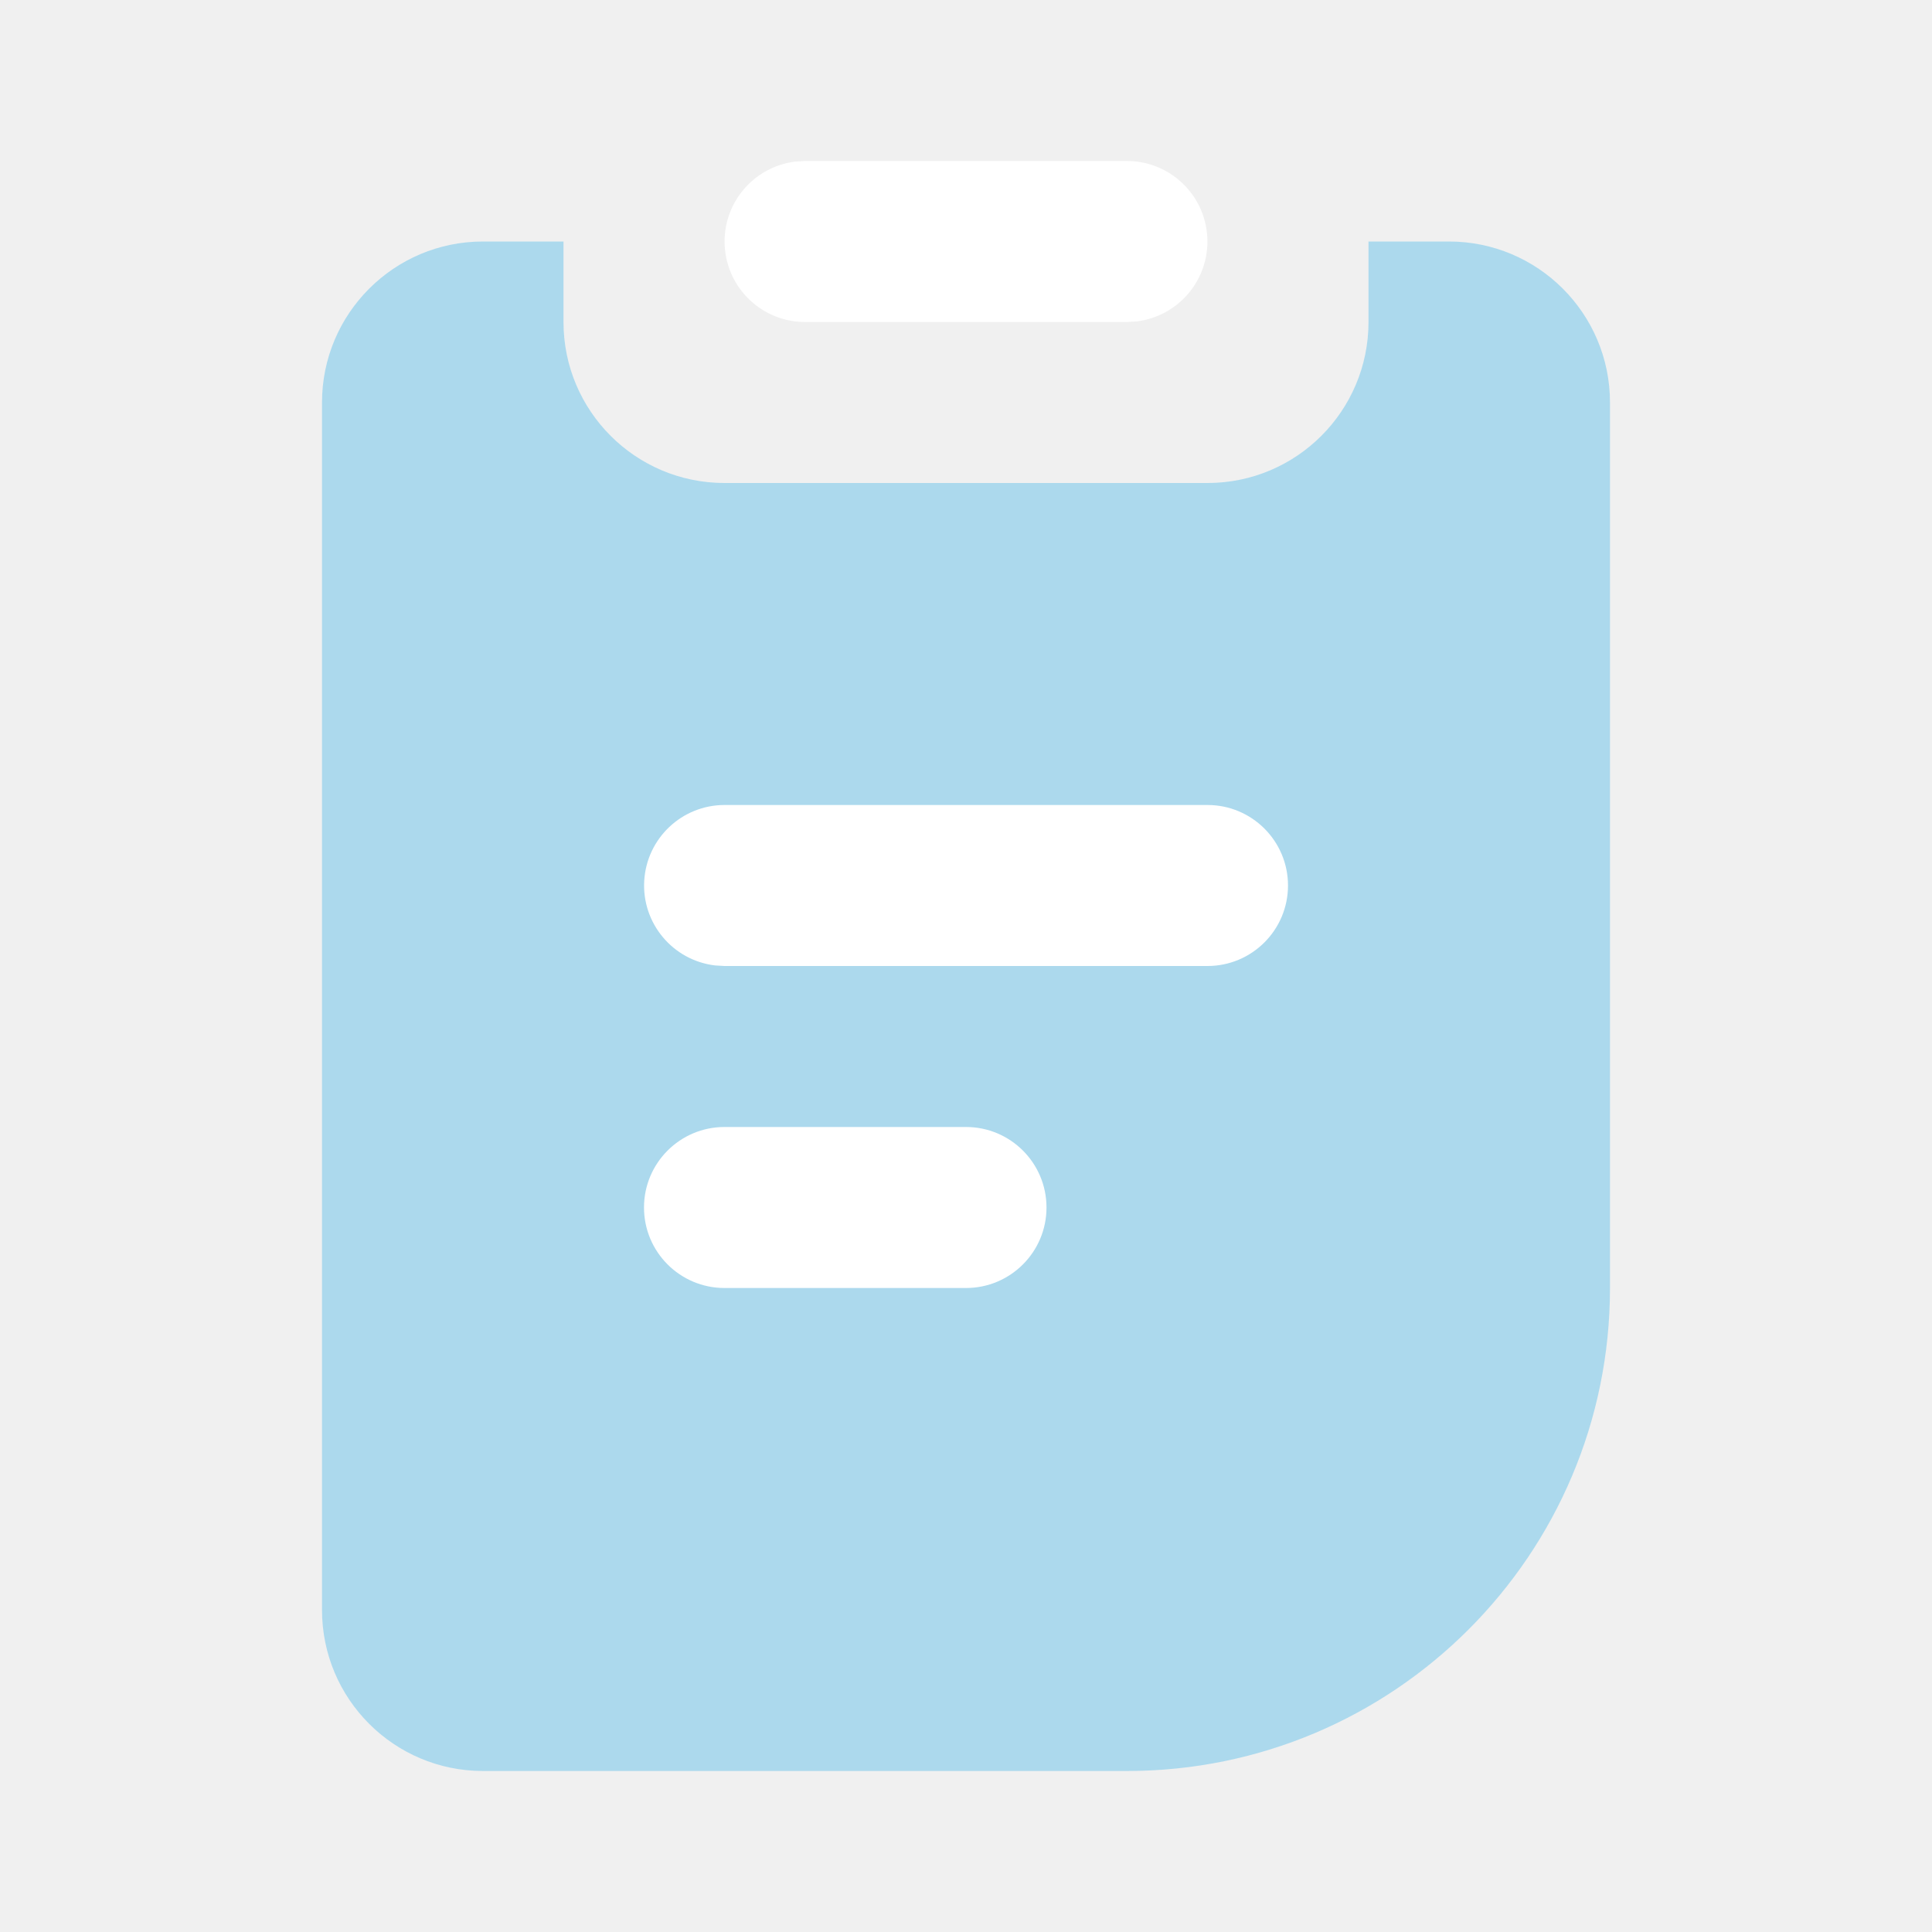
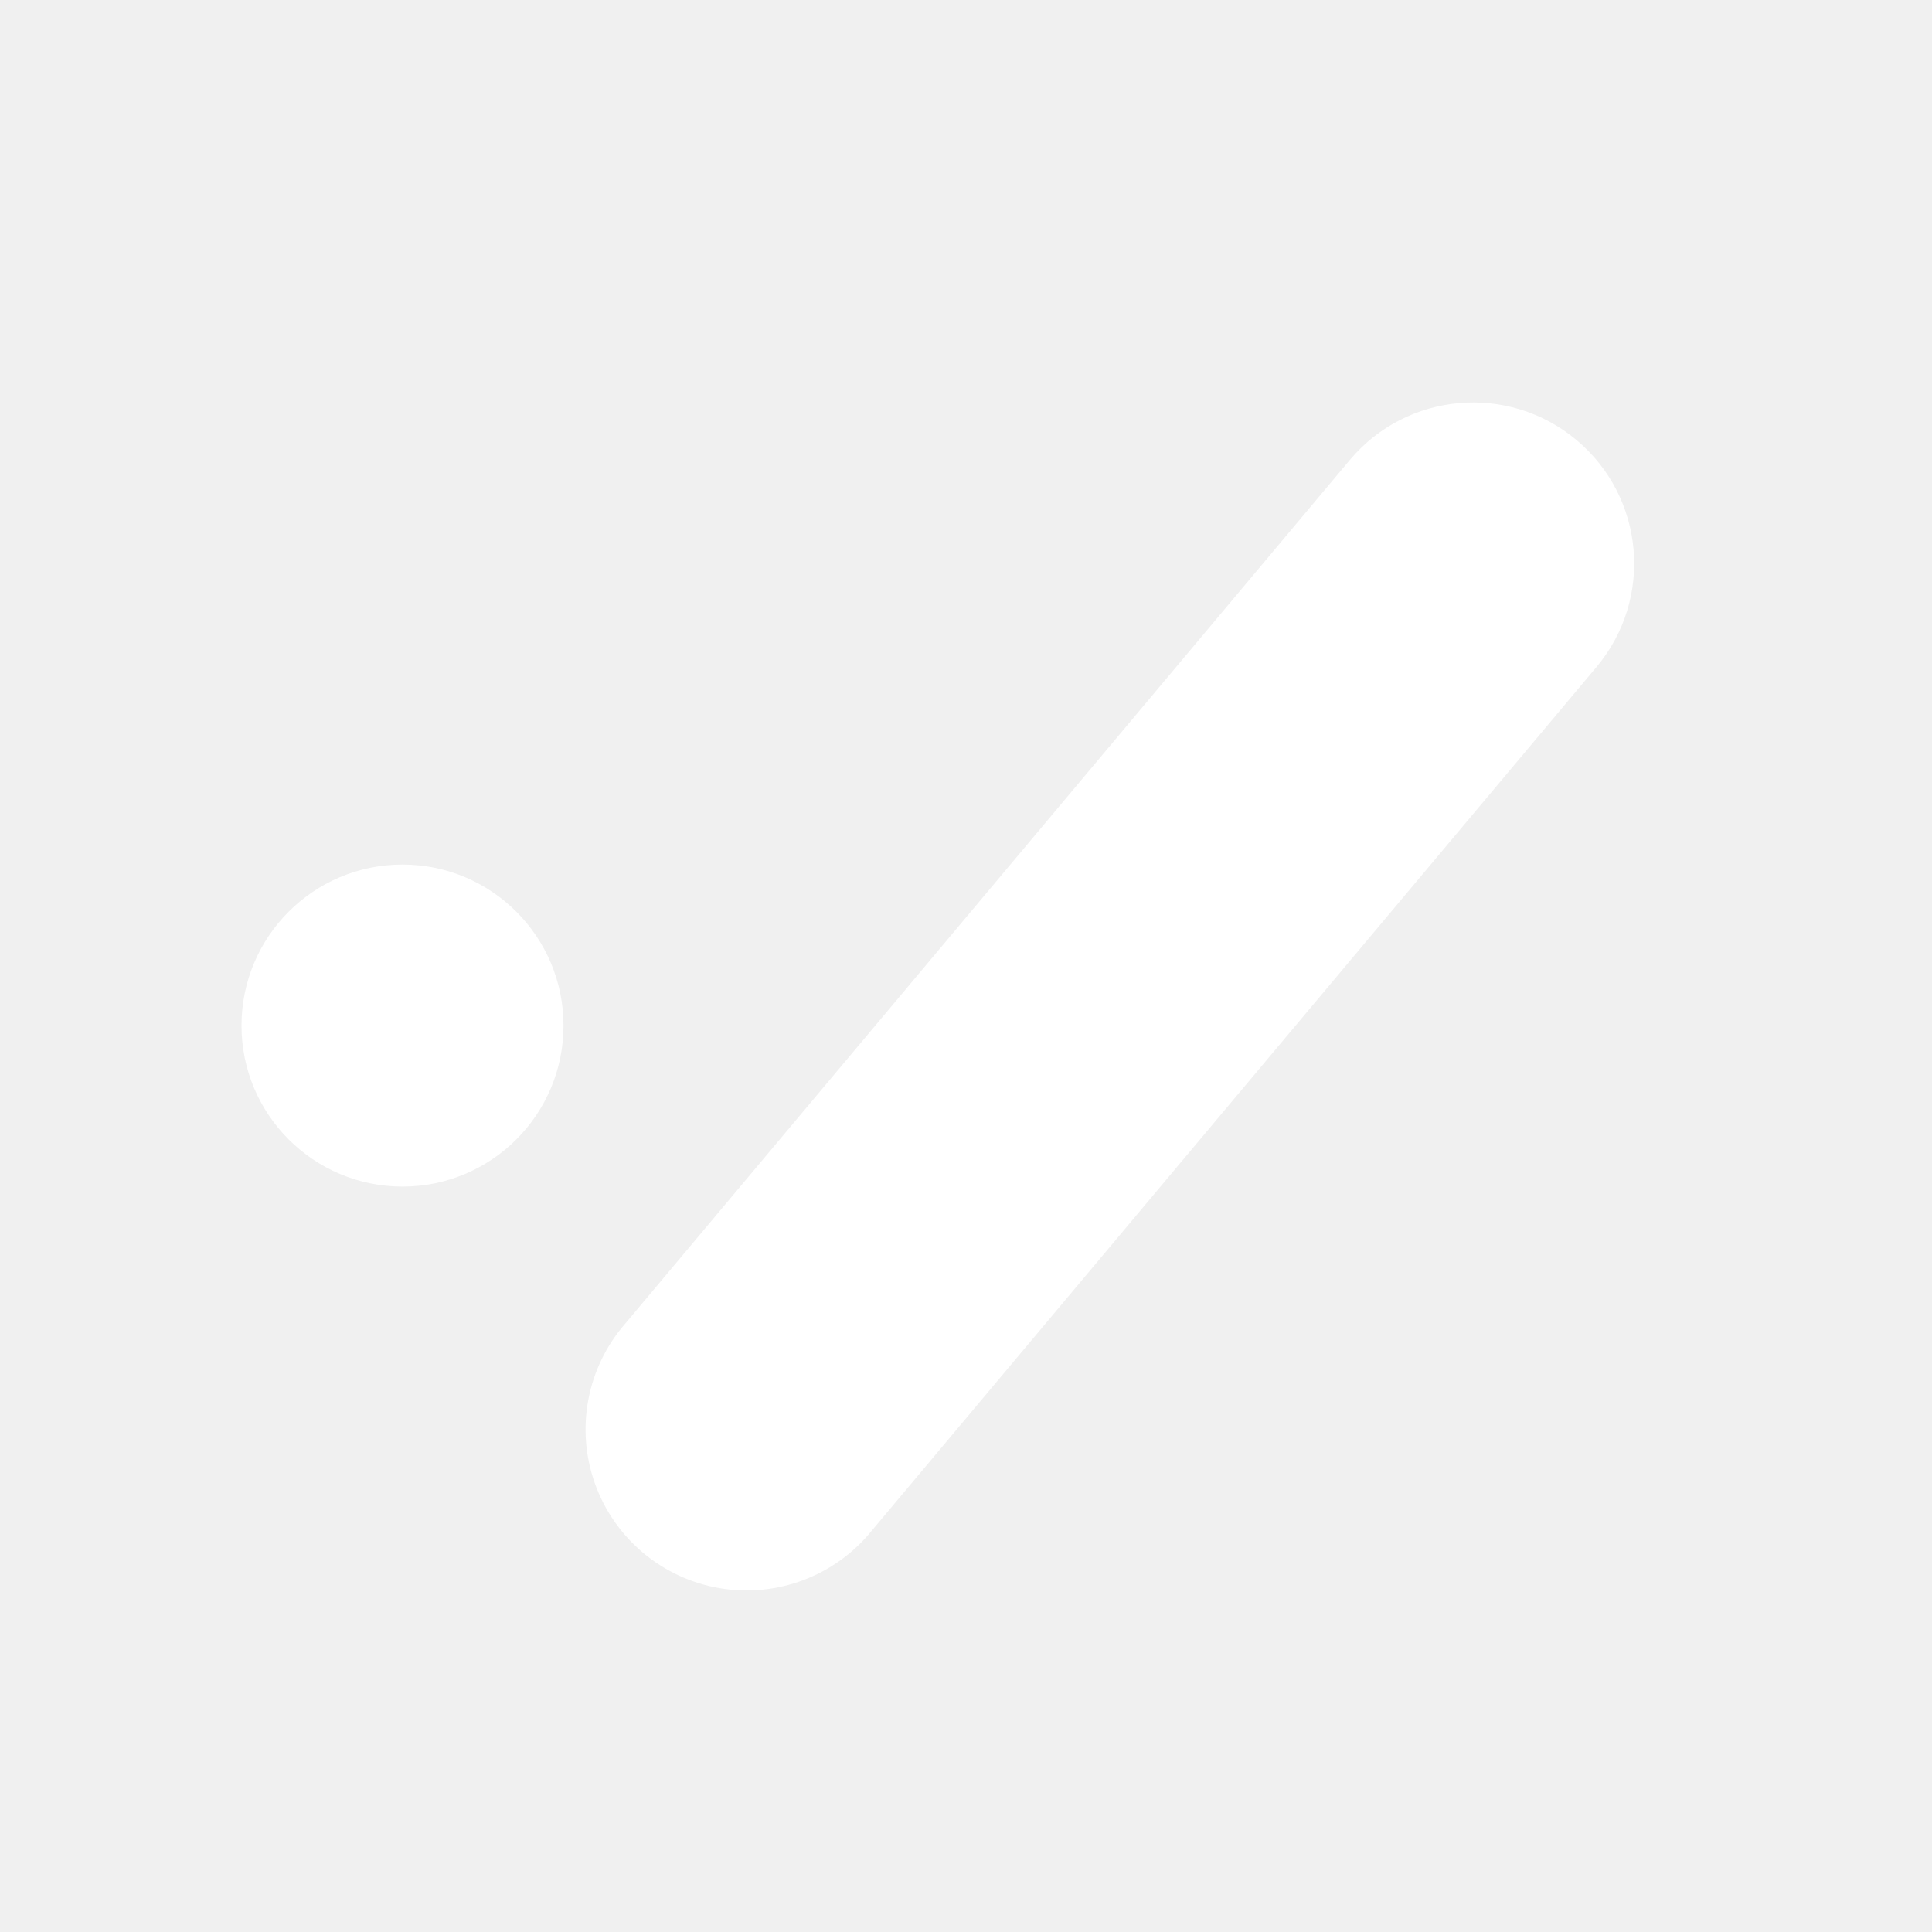
<svg xmlns="http://www.w3.org/2000/svg" width="32" height="32" viewBox="0 0 24 24">
-   <path fill="#0ea5e9" d="M7 3v1a2 2 0 0 0 2 2h6a2 2 0 0 0 2-2V3h1a2 2 0 0 1 2 2v11a6 6 0 0 1-6 6H6a2 2 0 0 1-2-2V5a2 2 0 0 1 2-2z" class="duoicon-secondary-layer" opacity=".3" />
-   <path fill="#ffffff" d="M14 2a1 1 0 0 1 .117 1.993L14 4h-4a1 1 0 0 1-.117-1.993L10 2zm1 8H9a1 1 0 0 0-.117 1.993L9 12h6a1 1 0 1 0 0-2m-3 4H9a1 1 0 1 0 0 2h3a1 1 0 1 0 0-2" class="duoicon-primary-layer" />
+   <path fill="#fff" d="M16.768 5.714a2 2 0 0 1 3.064 2.572L10.833 19.01a2 2 0 1 1-3.064-2.57zM3 12.74a2 2 0 1 1 4 0a2 2 0 0 1-4 0" />
</svg>
